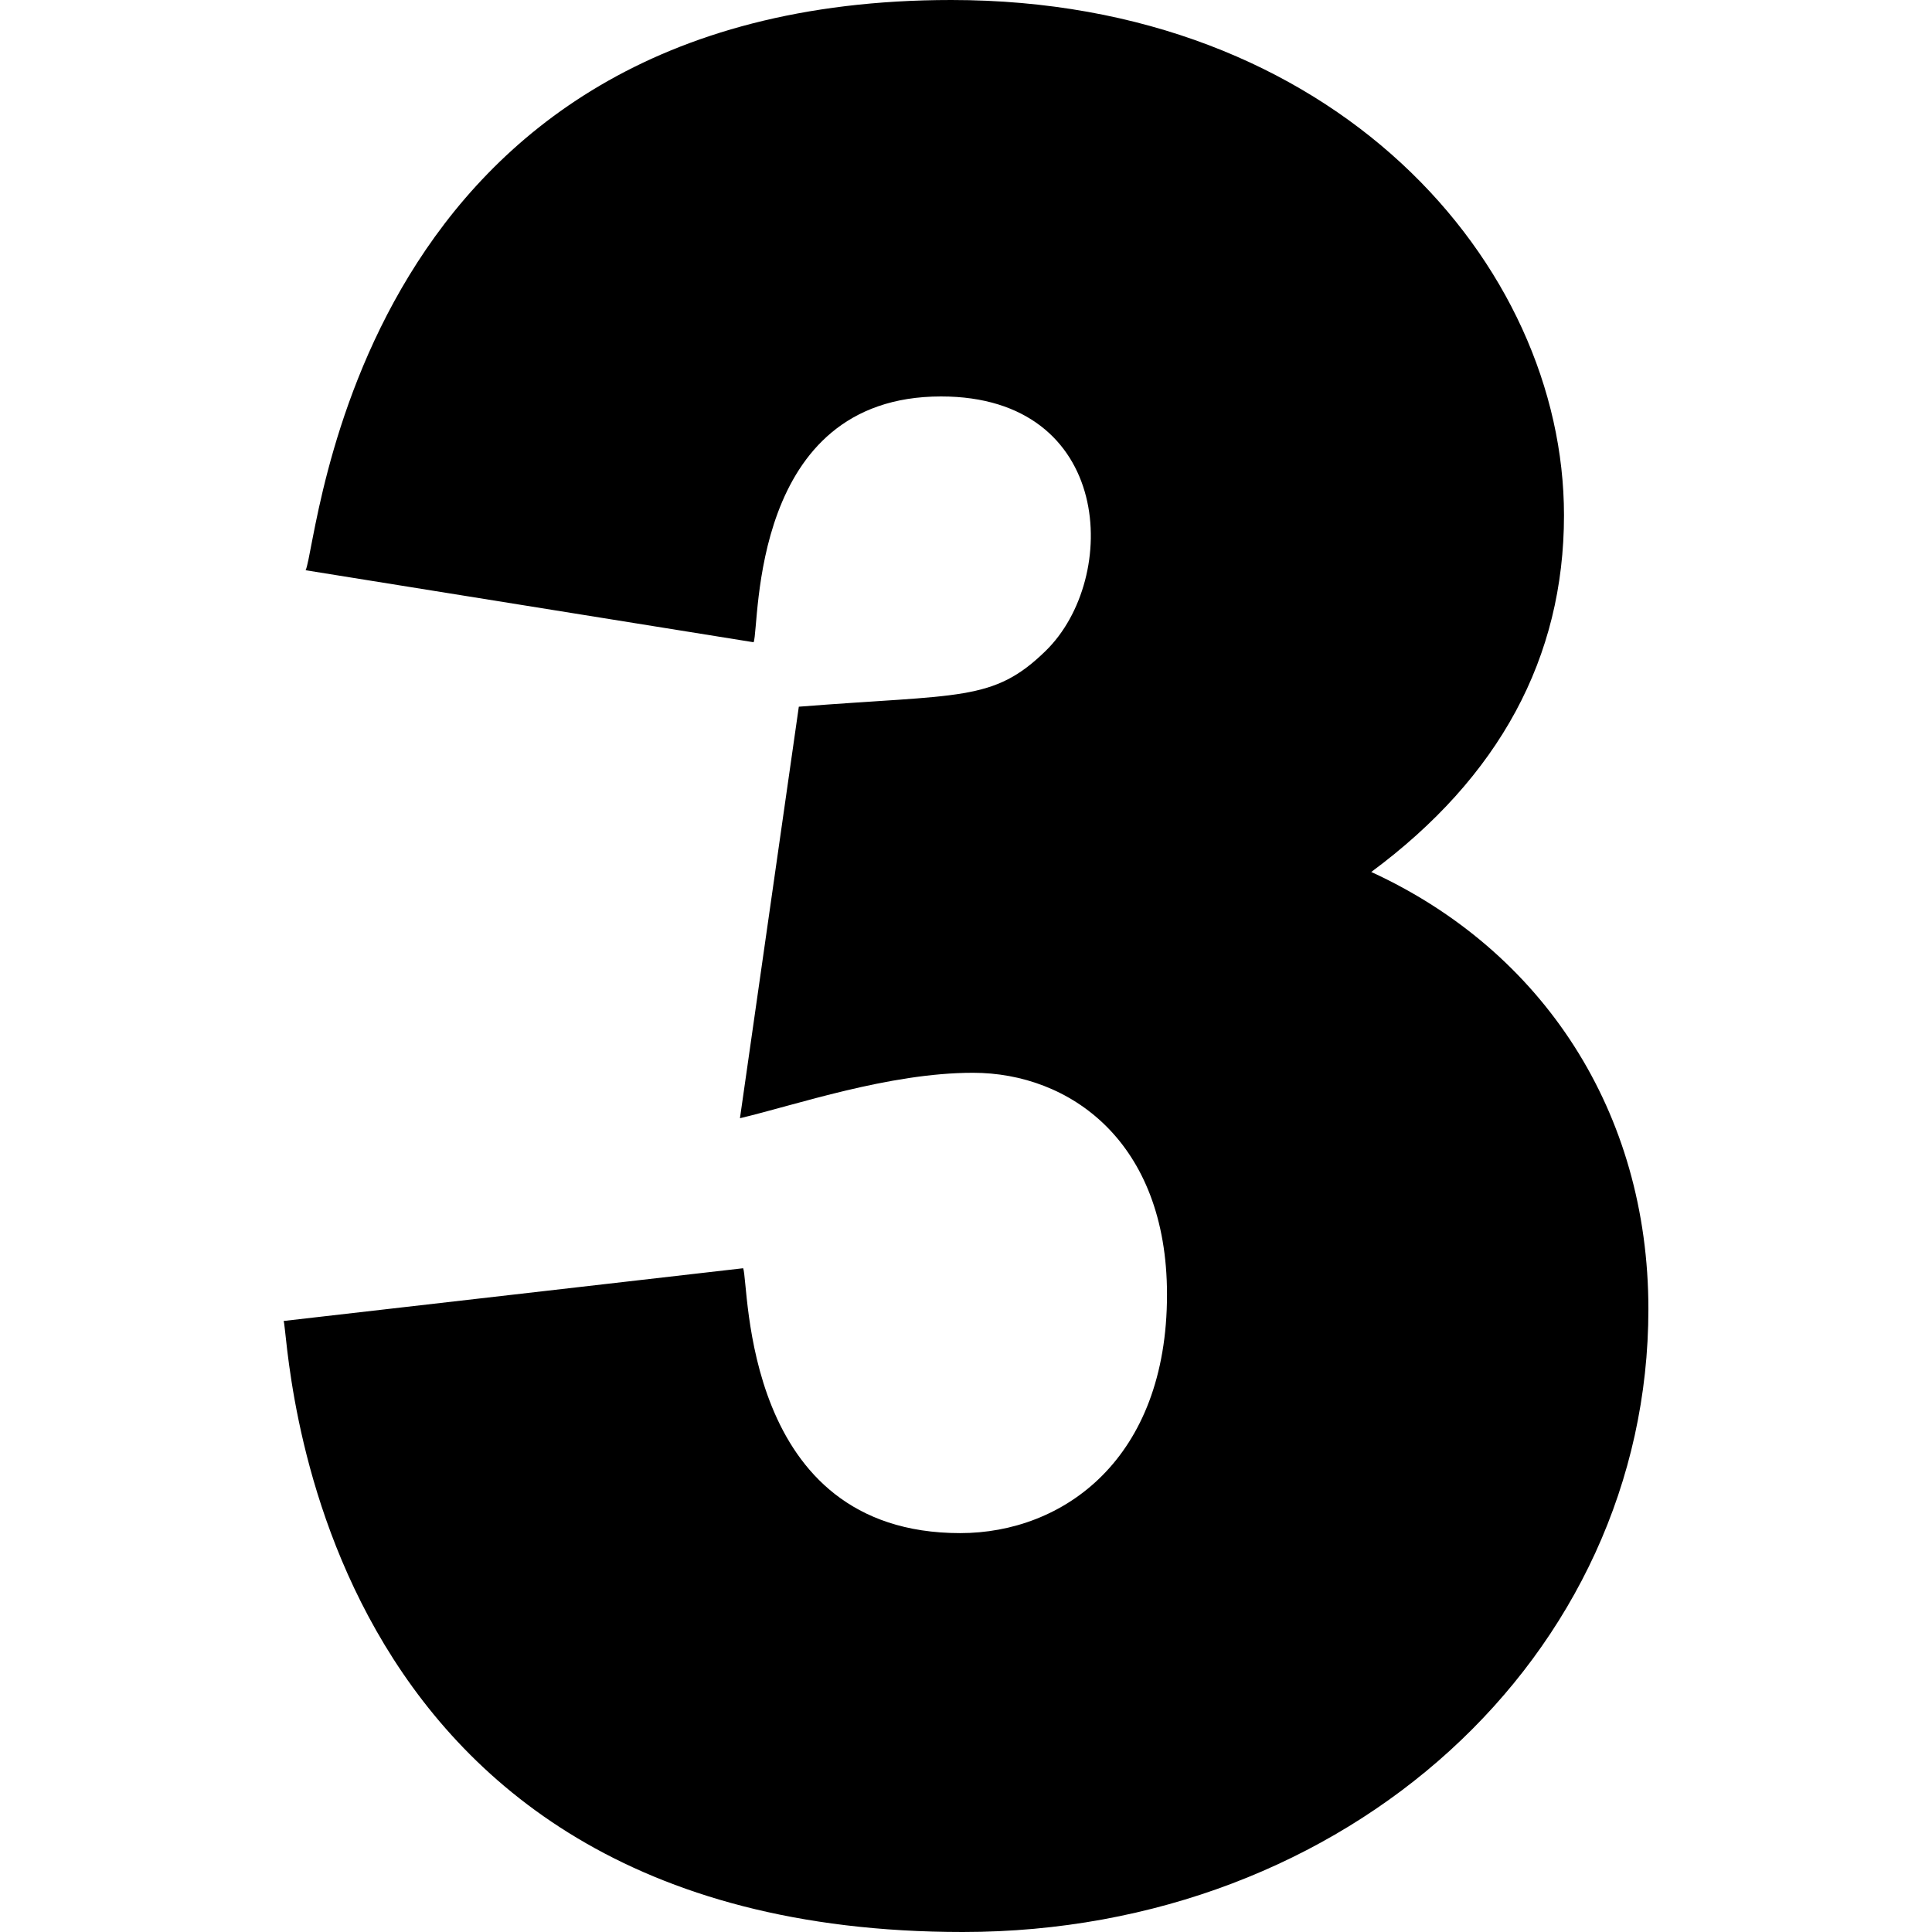
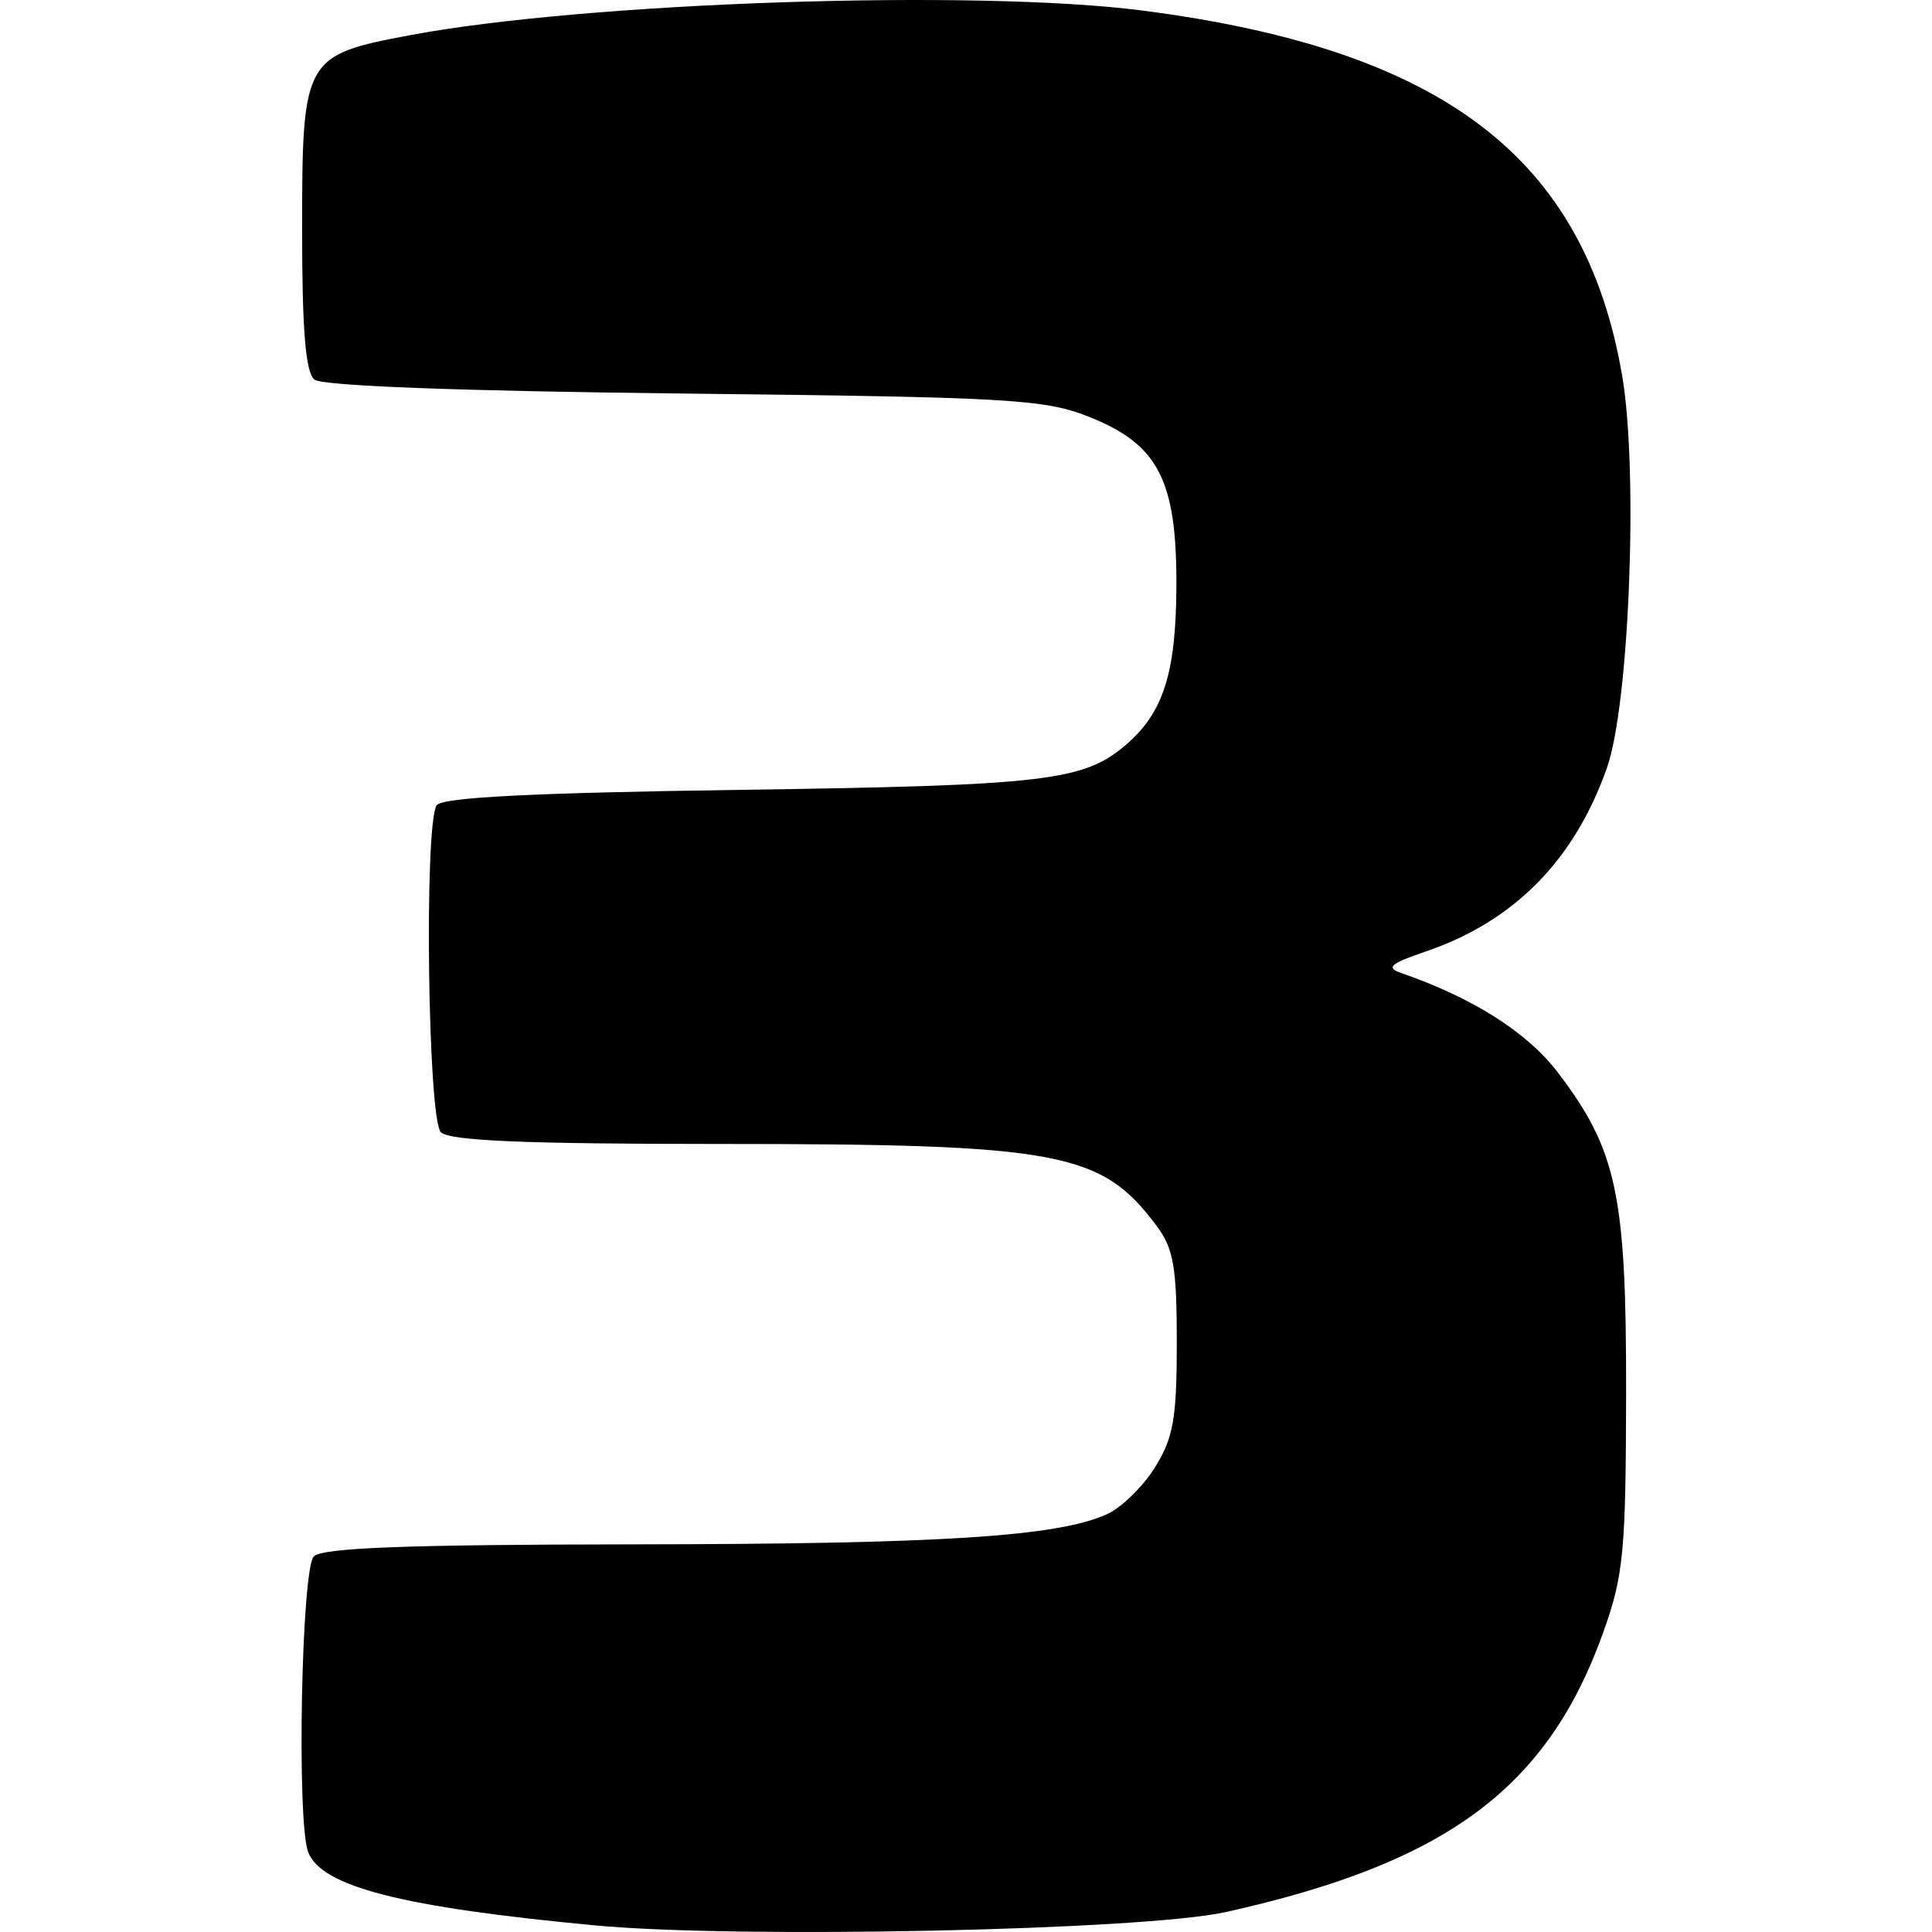
- <svg xmlns="http://www.w3.org/2000/svg" id="Capa_1" enable-background="new 0 0 512 512" height="512" viewBox="0 0 512 512" width="512">
-   <g id="_x33_">
-     <path d="m363.395 231.083c33.926-25.107 51.079-56.792 51.079-94.526 0-66.636-60.732-136.557-162.378-136.557-158.476 0-167.63 144.392-171.108 151.117l118.74 19.087c1.679-4.734-1.149-65.142 49.658-65.142 45.748 0 47.476 48.183 27.715 67.441-13.91 13.568-22.534 11.392-65.405 14.78l-15.601 109.058c14.685-3.471 39.459-12.041 61.758-12.041 25.591 0 51.416 18.164 51.416 58.755 0 43.682-27.524 63.237-54.8 63.237-57.998 0-55.866-65.857-57.524-70.195l-121.787 13.975c1.564 3.002 3.976 161.928 179.985 161.928 101.895 0 181.699-73.085 181.699-165.092 0-52.207-27.934-94.936-73.447-115.825z" />
-   </g>
+ <svg xmlns="http://www.w3.org/2000/svg" version="1.1" id="Capa_1" x="0px" y="0px" viewBox="0 0 512 512" style="enable-background:new 0 0 512 512;" xml:space="preserve">
+   <defs id="defs41" />
+   <g id="g8">
+ </g>
+   <g id="g10">
+ </g>
+   <g id="g12">
+ </g>
+   <g id="g14">
+ </g>
+   <g id="g16">
+ </g>
+   <g id="g18">
+ </g>
+   <g id="g20">
+ </g>
+   <g id="g22">
+ </g>
+   <g id="g24">
+ </g>
+   <g id="g26">
+ </g>
+   <g id="g28">
+ </g>
+   <g id="g30">
+ </g>
+   <g id="g32">
+ </g>
+   <g id="g34">
+ </g>
+   <g id="g36">
+ </g>
+   <path style="fill:#000000;stroke-width:2.59" d="m 157.76,510.255 c -51.237,-4.811 -72.57,-10.261 -76.091,-19.437 -3.079,-8.024 -1.797,-75.065 1.499,-78.361 2.282,-2.282 24.812,-3.129 84.823,-3.188 81.521,-0.08 112.329,-2.049 125.425,-8.016 3.807,-1.735 9.516,-7.324 12.686,-12.422 4.867,-7.825 5.764,-12.968 5.764,-33.035 0,-19.966 -0.854,-24.912 -5.34,-30.92 -14.679,-19.661 -25.682,-21.717 -116.226,-21.717 -51.266,0 -71.197,-0.843 -73.462,-3.108 -3.466,-3.466 -4.479,-81.386 -1.126,-86.637 1.34,-2.099 25.269,-3.313 80.898,-4.104 80.613,-1.147 90.721,-2.342 101.923,-12.054 9.79,-8.488 13.107,-18.958 13.222,-41.727 0.142,-28.33 -4.757,-37.81 -23.324,-45.135 -11.696,-4.614 -21.148,-5.151 -107.36,-6.101 -59.492,-0.655 -95.735,-2.031 -97.773,-3.71 -2.314,-1.907 -3.237,-13.209 -3.237,-39.619 0,-45.481 0.477,-46.345 28.49,-51.62 46.657,-8.786 149.998,-12.266 194.25,-6.542 C 382.359,13.092 419.932,41.681 429.877,99.491 c 4.319,25.11 1.932,87.076 -4.005,103.952 -8.612,24.48 -24.604,40.714 -47.962,48.687 -9.598,3.276 -10.741,4.294 -6.475,5.767 18.795,6.492 33.287,15.686 41.333,26.224 15.72,20.587 18.246,32.419 18.166,85.082 -0.064,41.912 -0.67,48.298 -6.001,63.24 -14.784,41.437 -41.493,61.252 -100.118,74.279 -21.752,4.833 -129.038,7.102 -167.055,3.532 z" id="path914" />
</svg>
